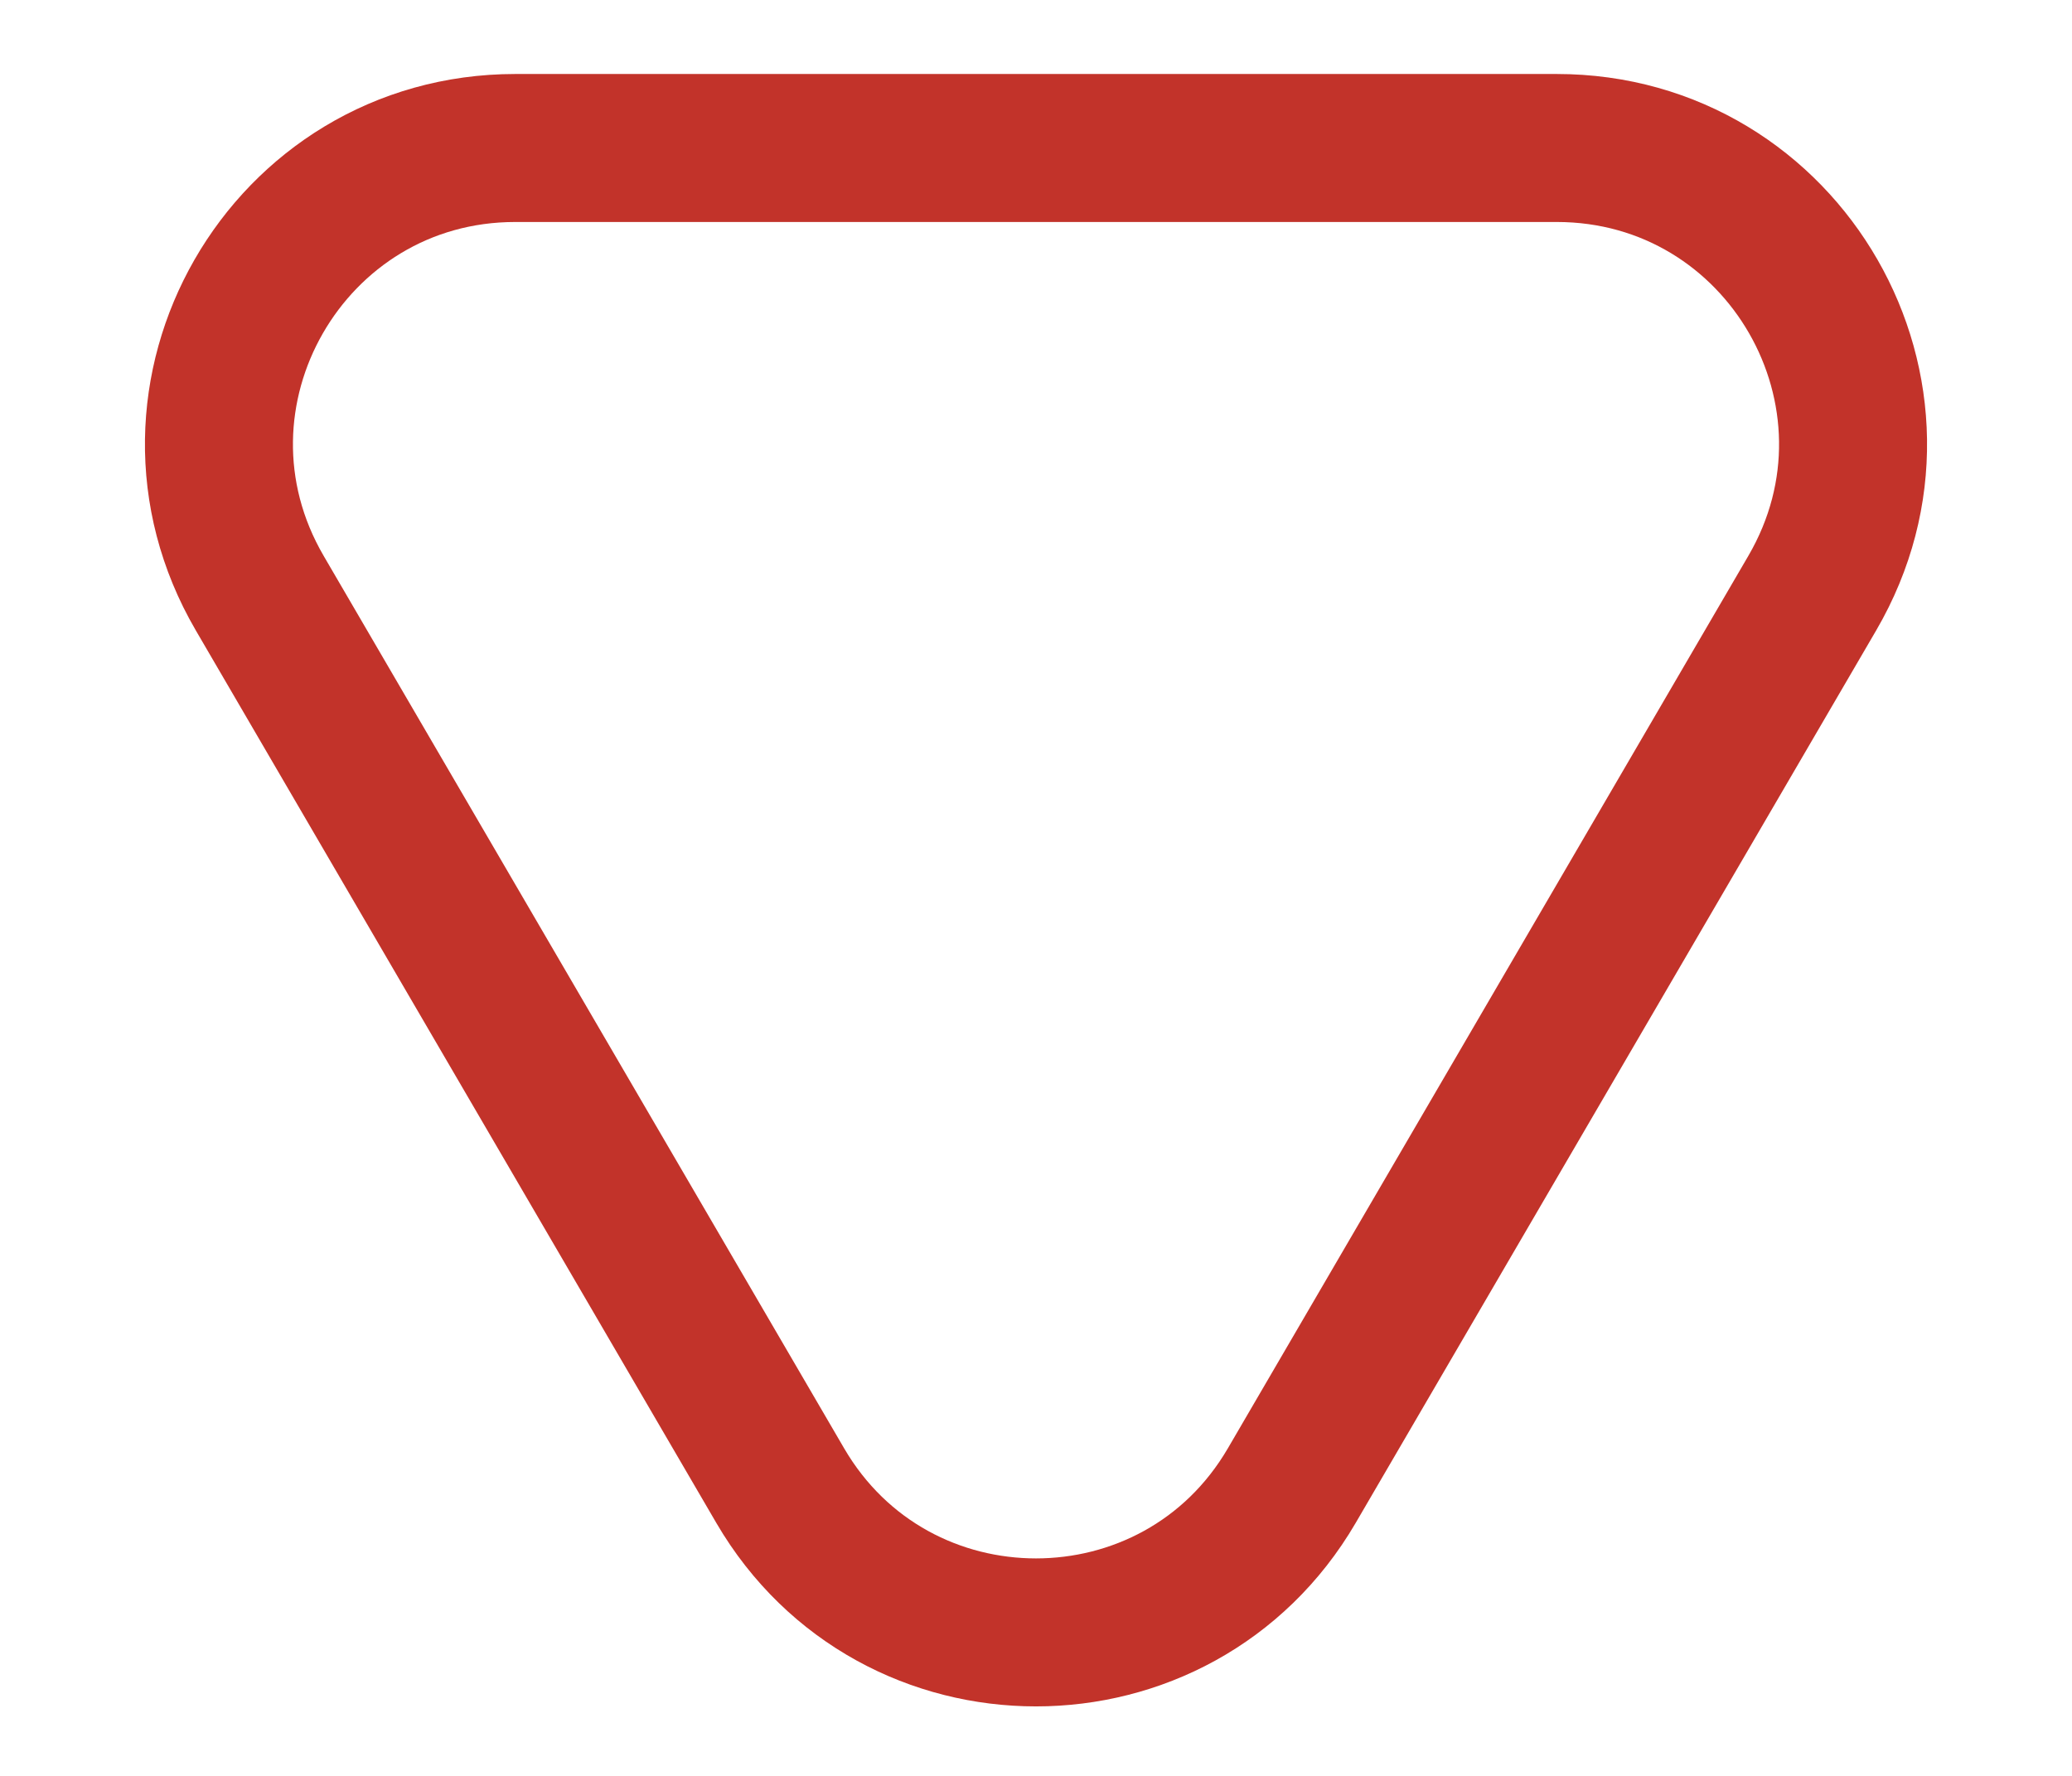
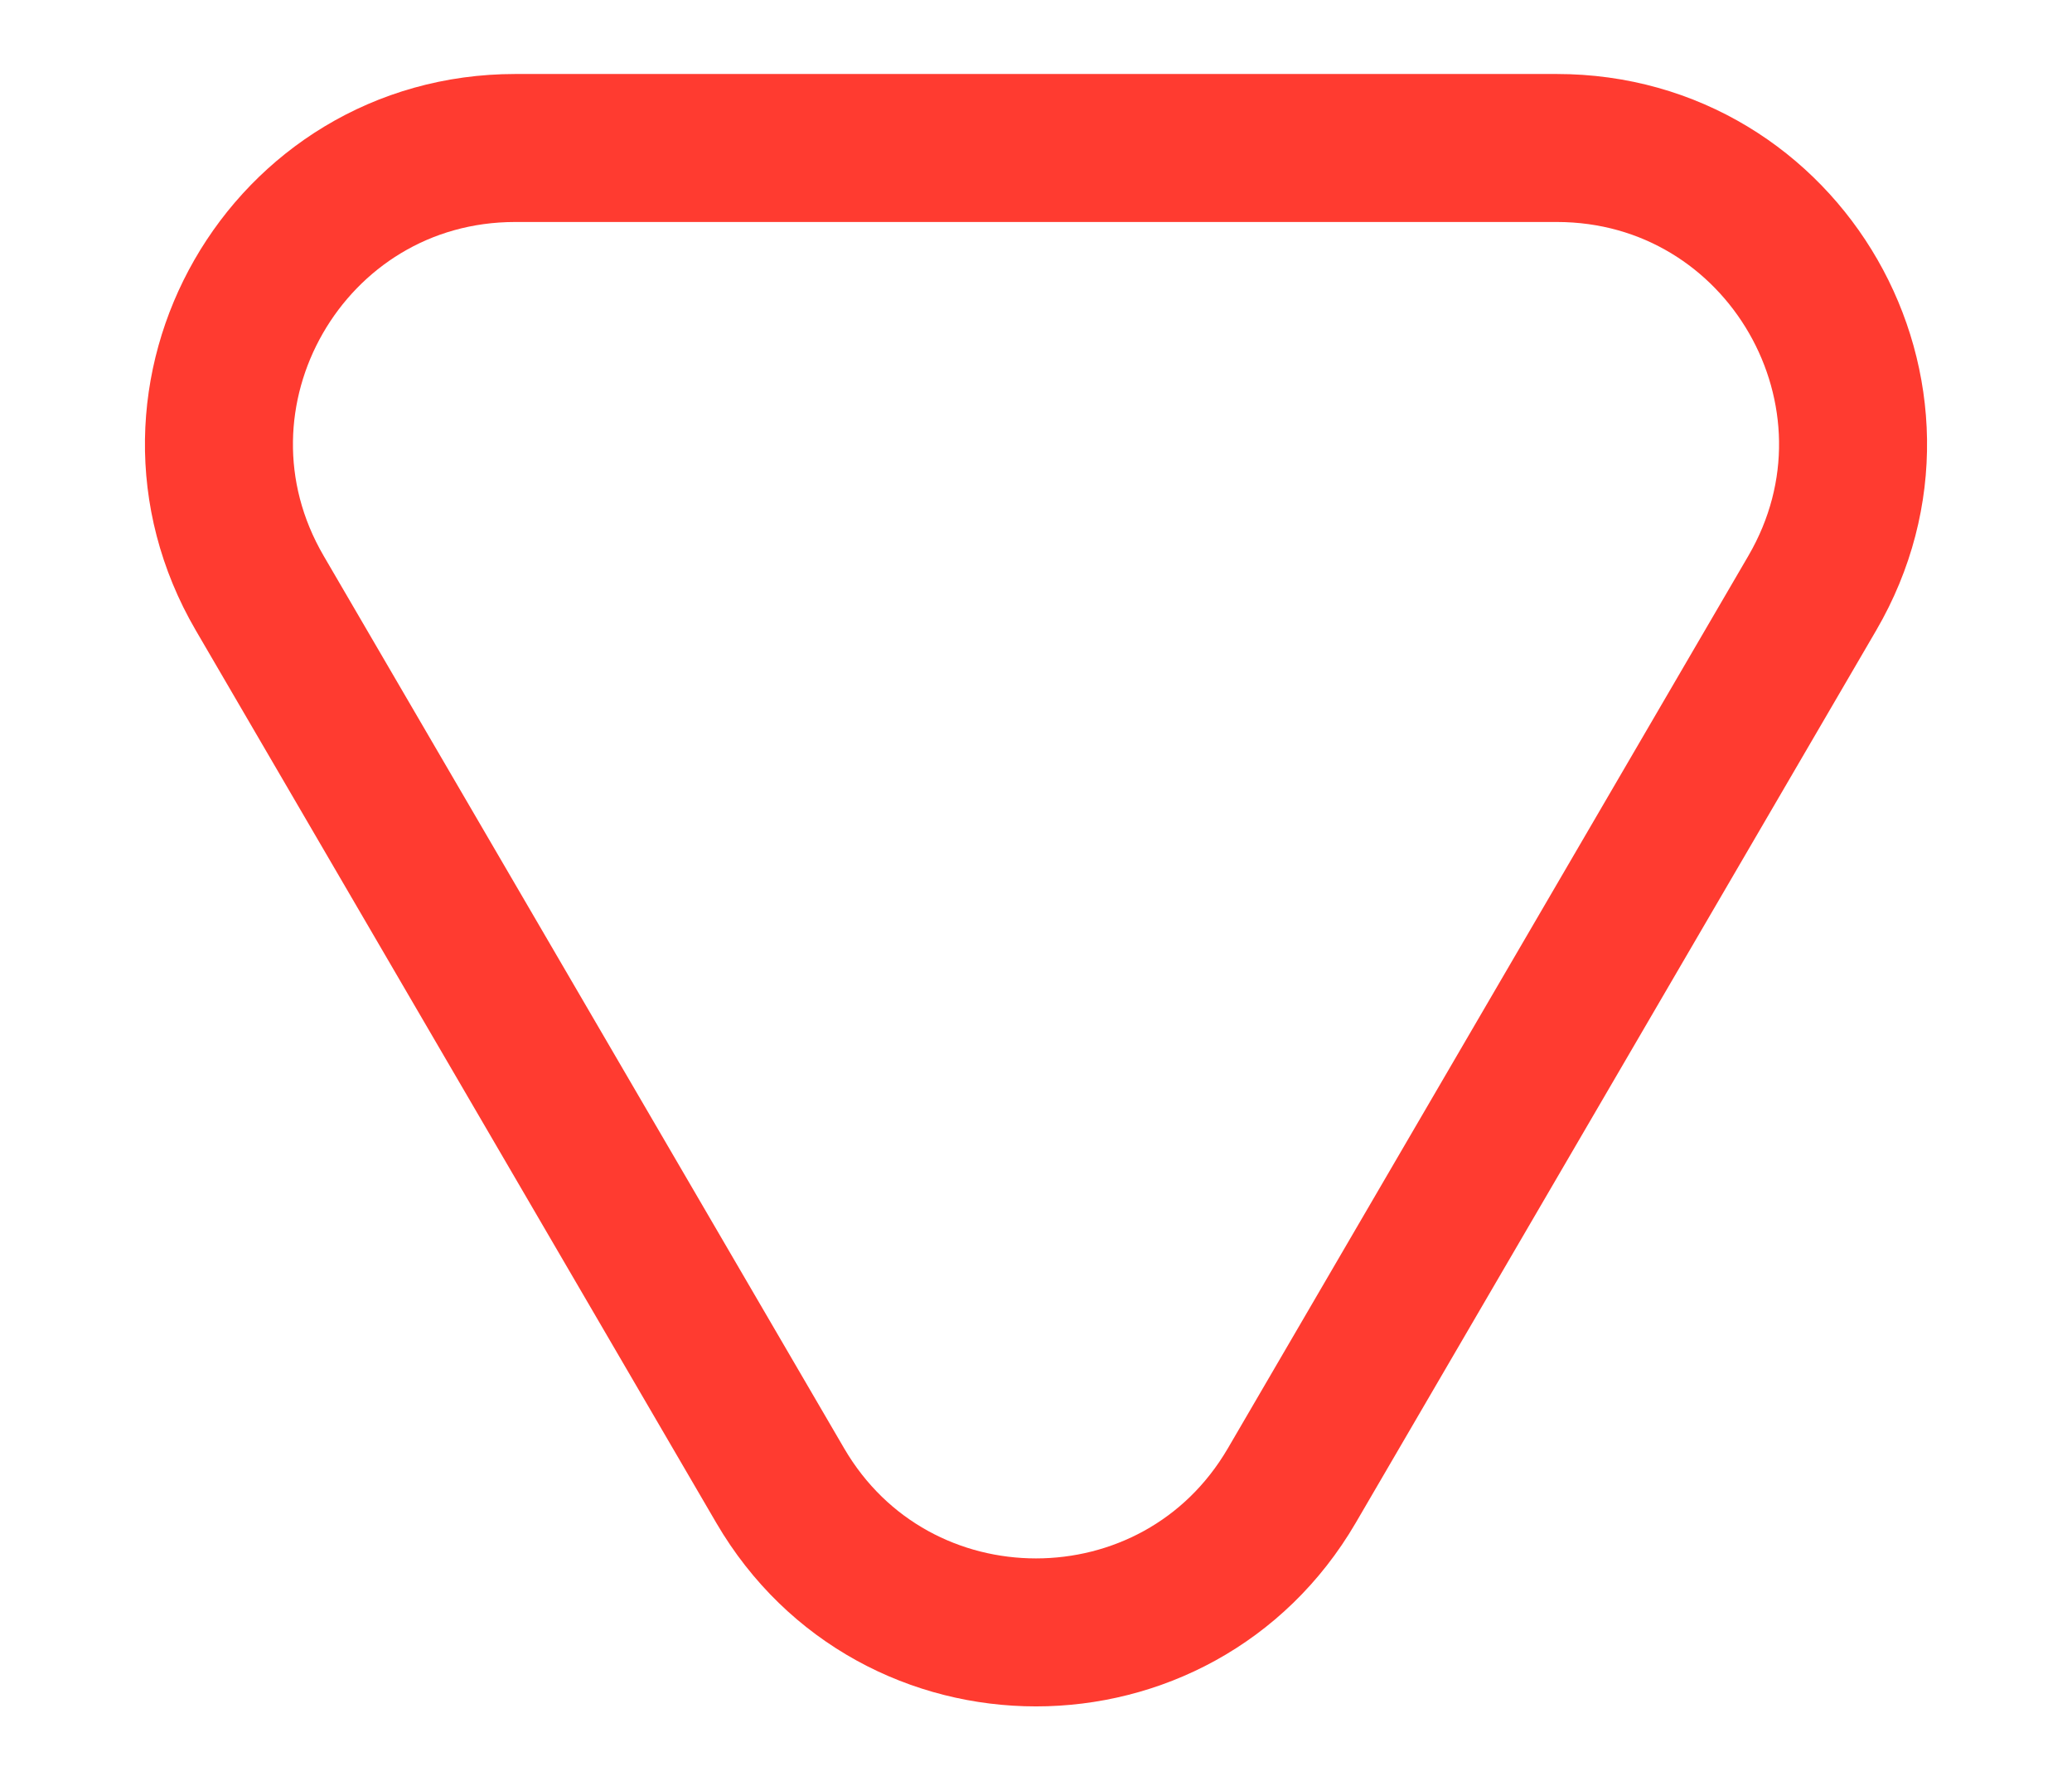
<svg xmlns="http://www.w3.org/2000/svg" width="14" height="12" viewBox="0 0 14 12" fill="none">
-   <path d="M10.518 1L3.482 1C1.938 1 0.977 2.674 1.755 4.008L5.272 10.039C6.044 11.361 7.956 11.361 8.728 10.039L12.245 4.008C13.023 2.674 12.062 1 10.518 1Z" stroke="#C2332A" stroke-linejoin="round" />
+   <path d="M10.518 1L3.482 1C1.938 1 0.977 2.674 1.755 4.008L5.272 10.039C6.044 11.361 7.956 11.361 8.728 10.039L12.245 4.008C13.023 2.674 12.062 1 10.518 1Z" stroke="#FF3B30" stroke-linejoin="round" />
</svg>
